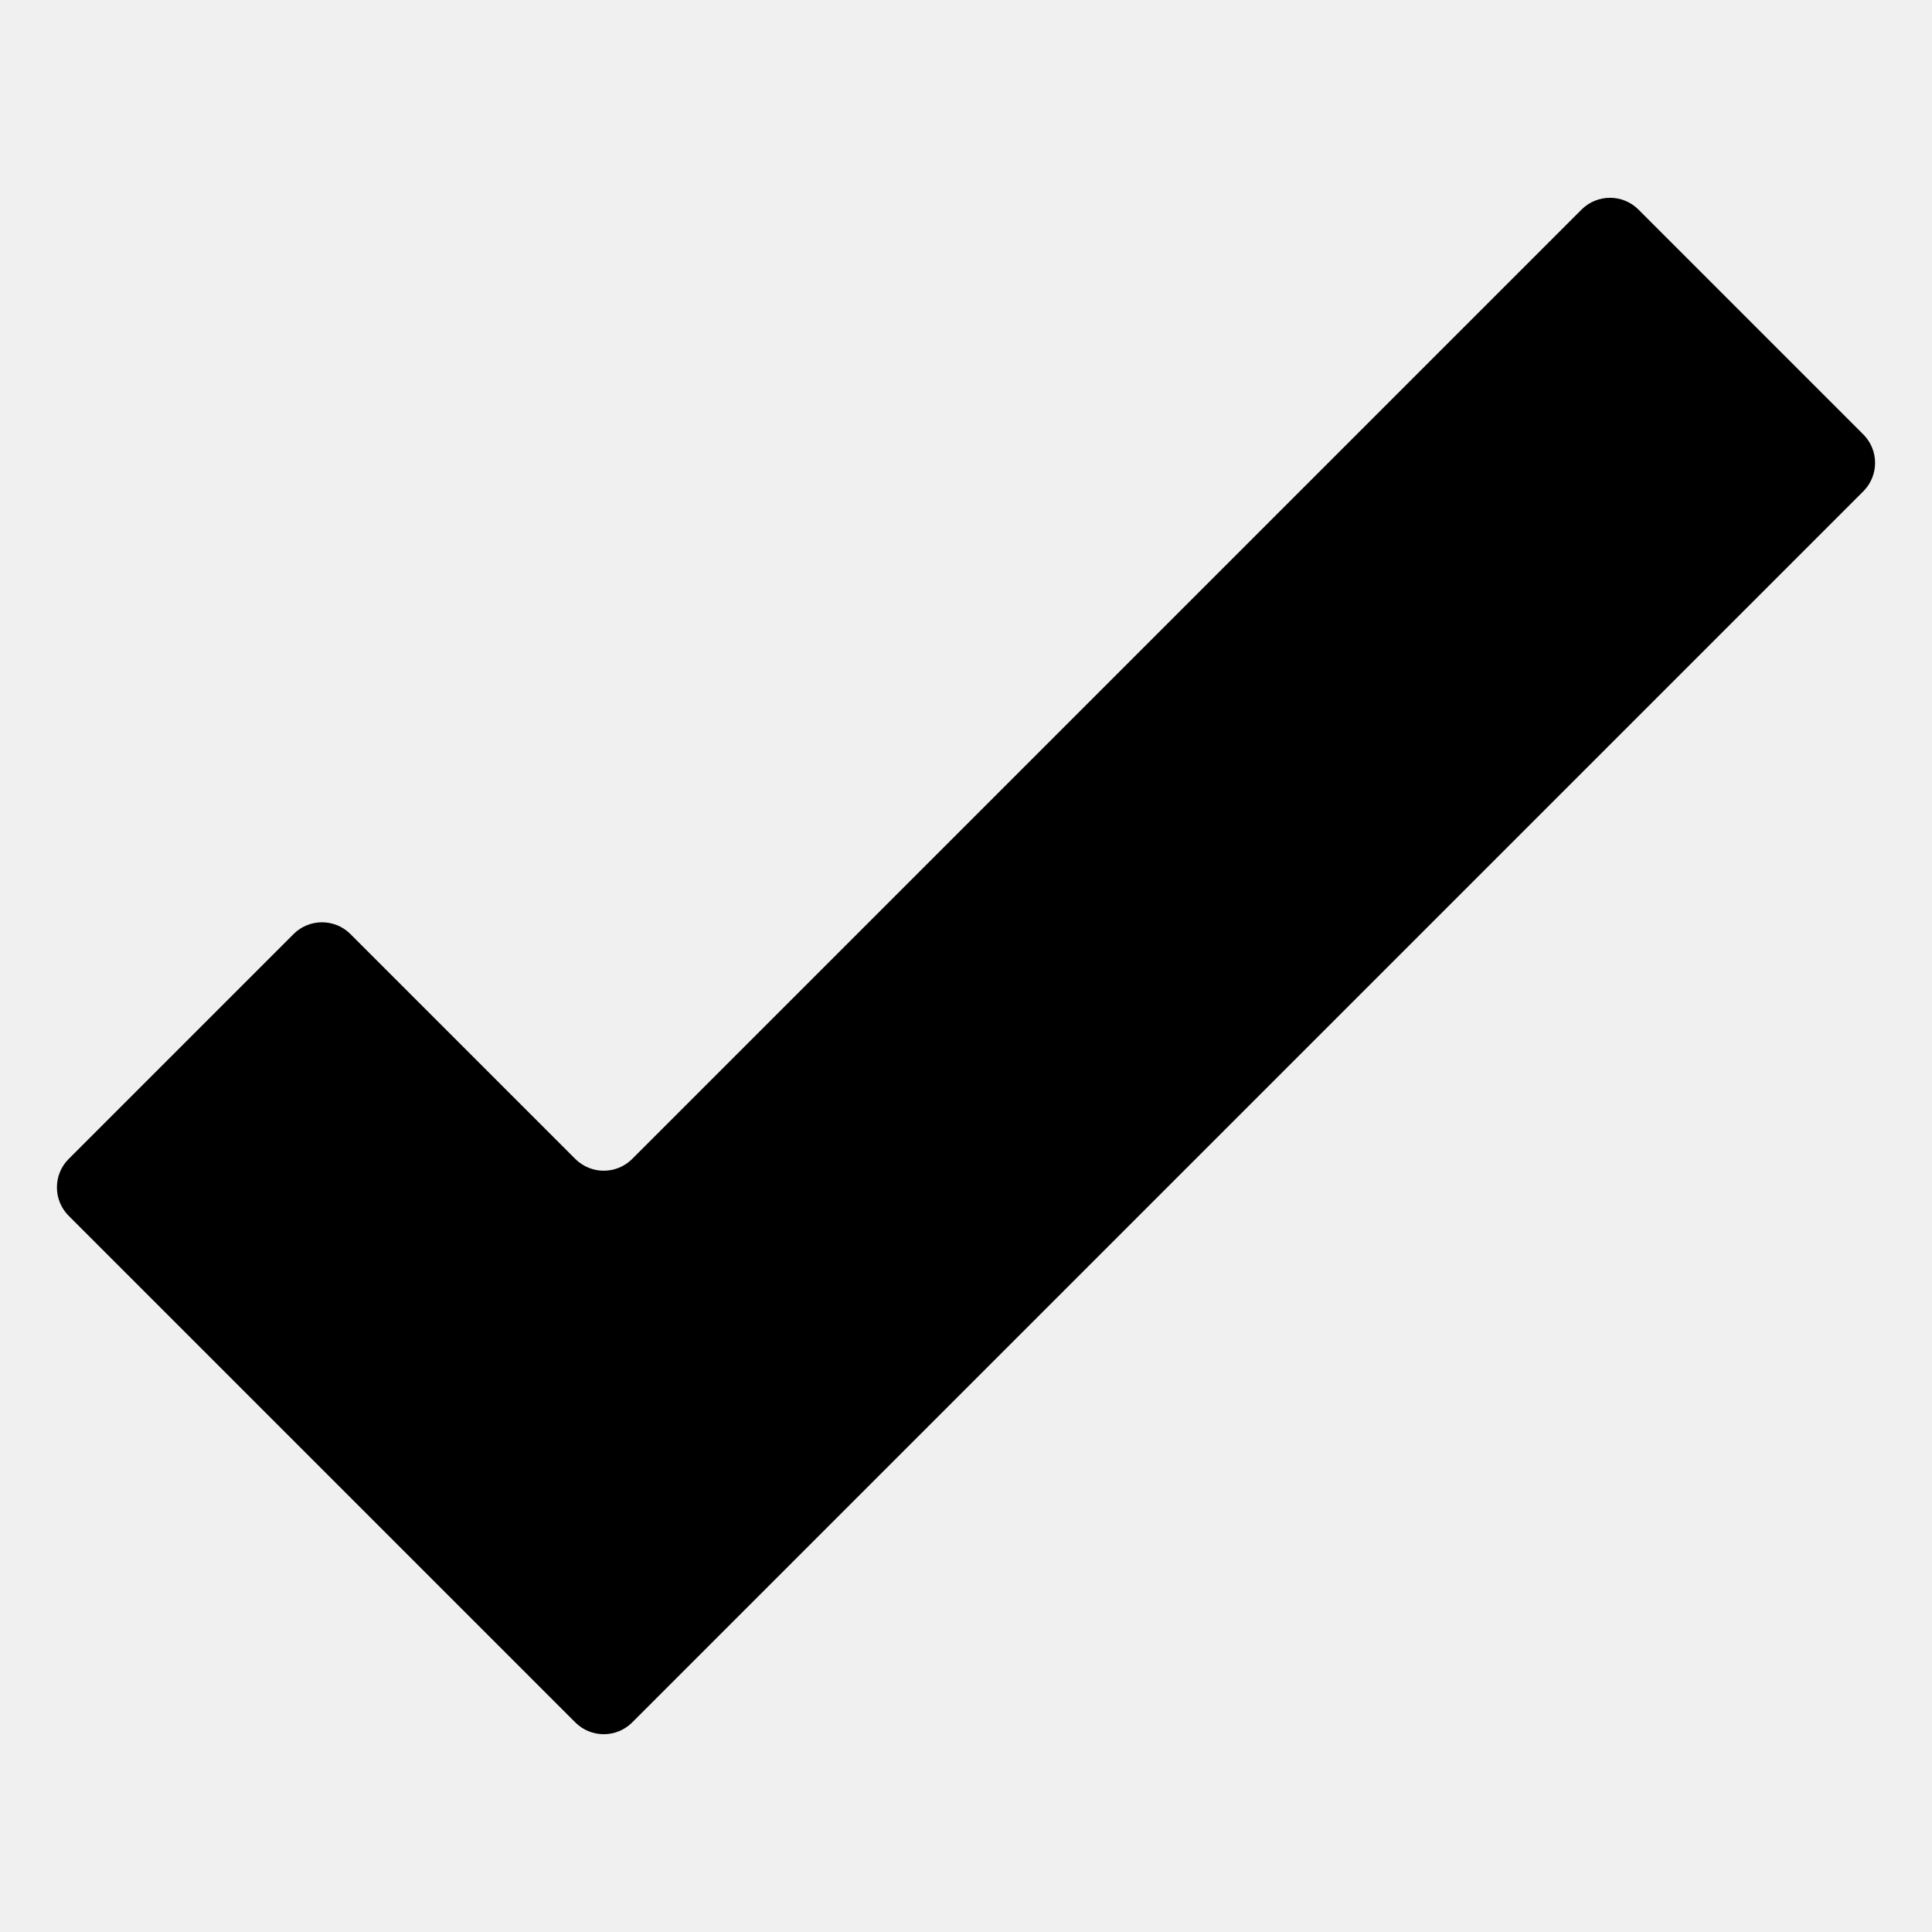
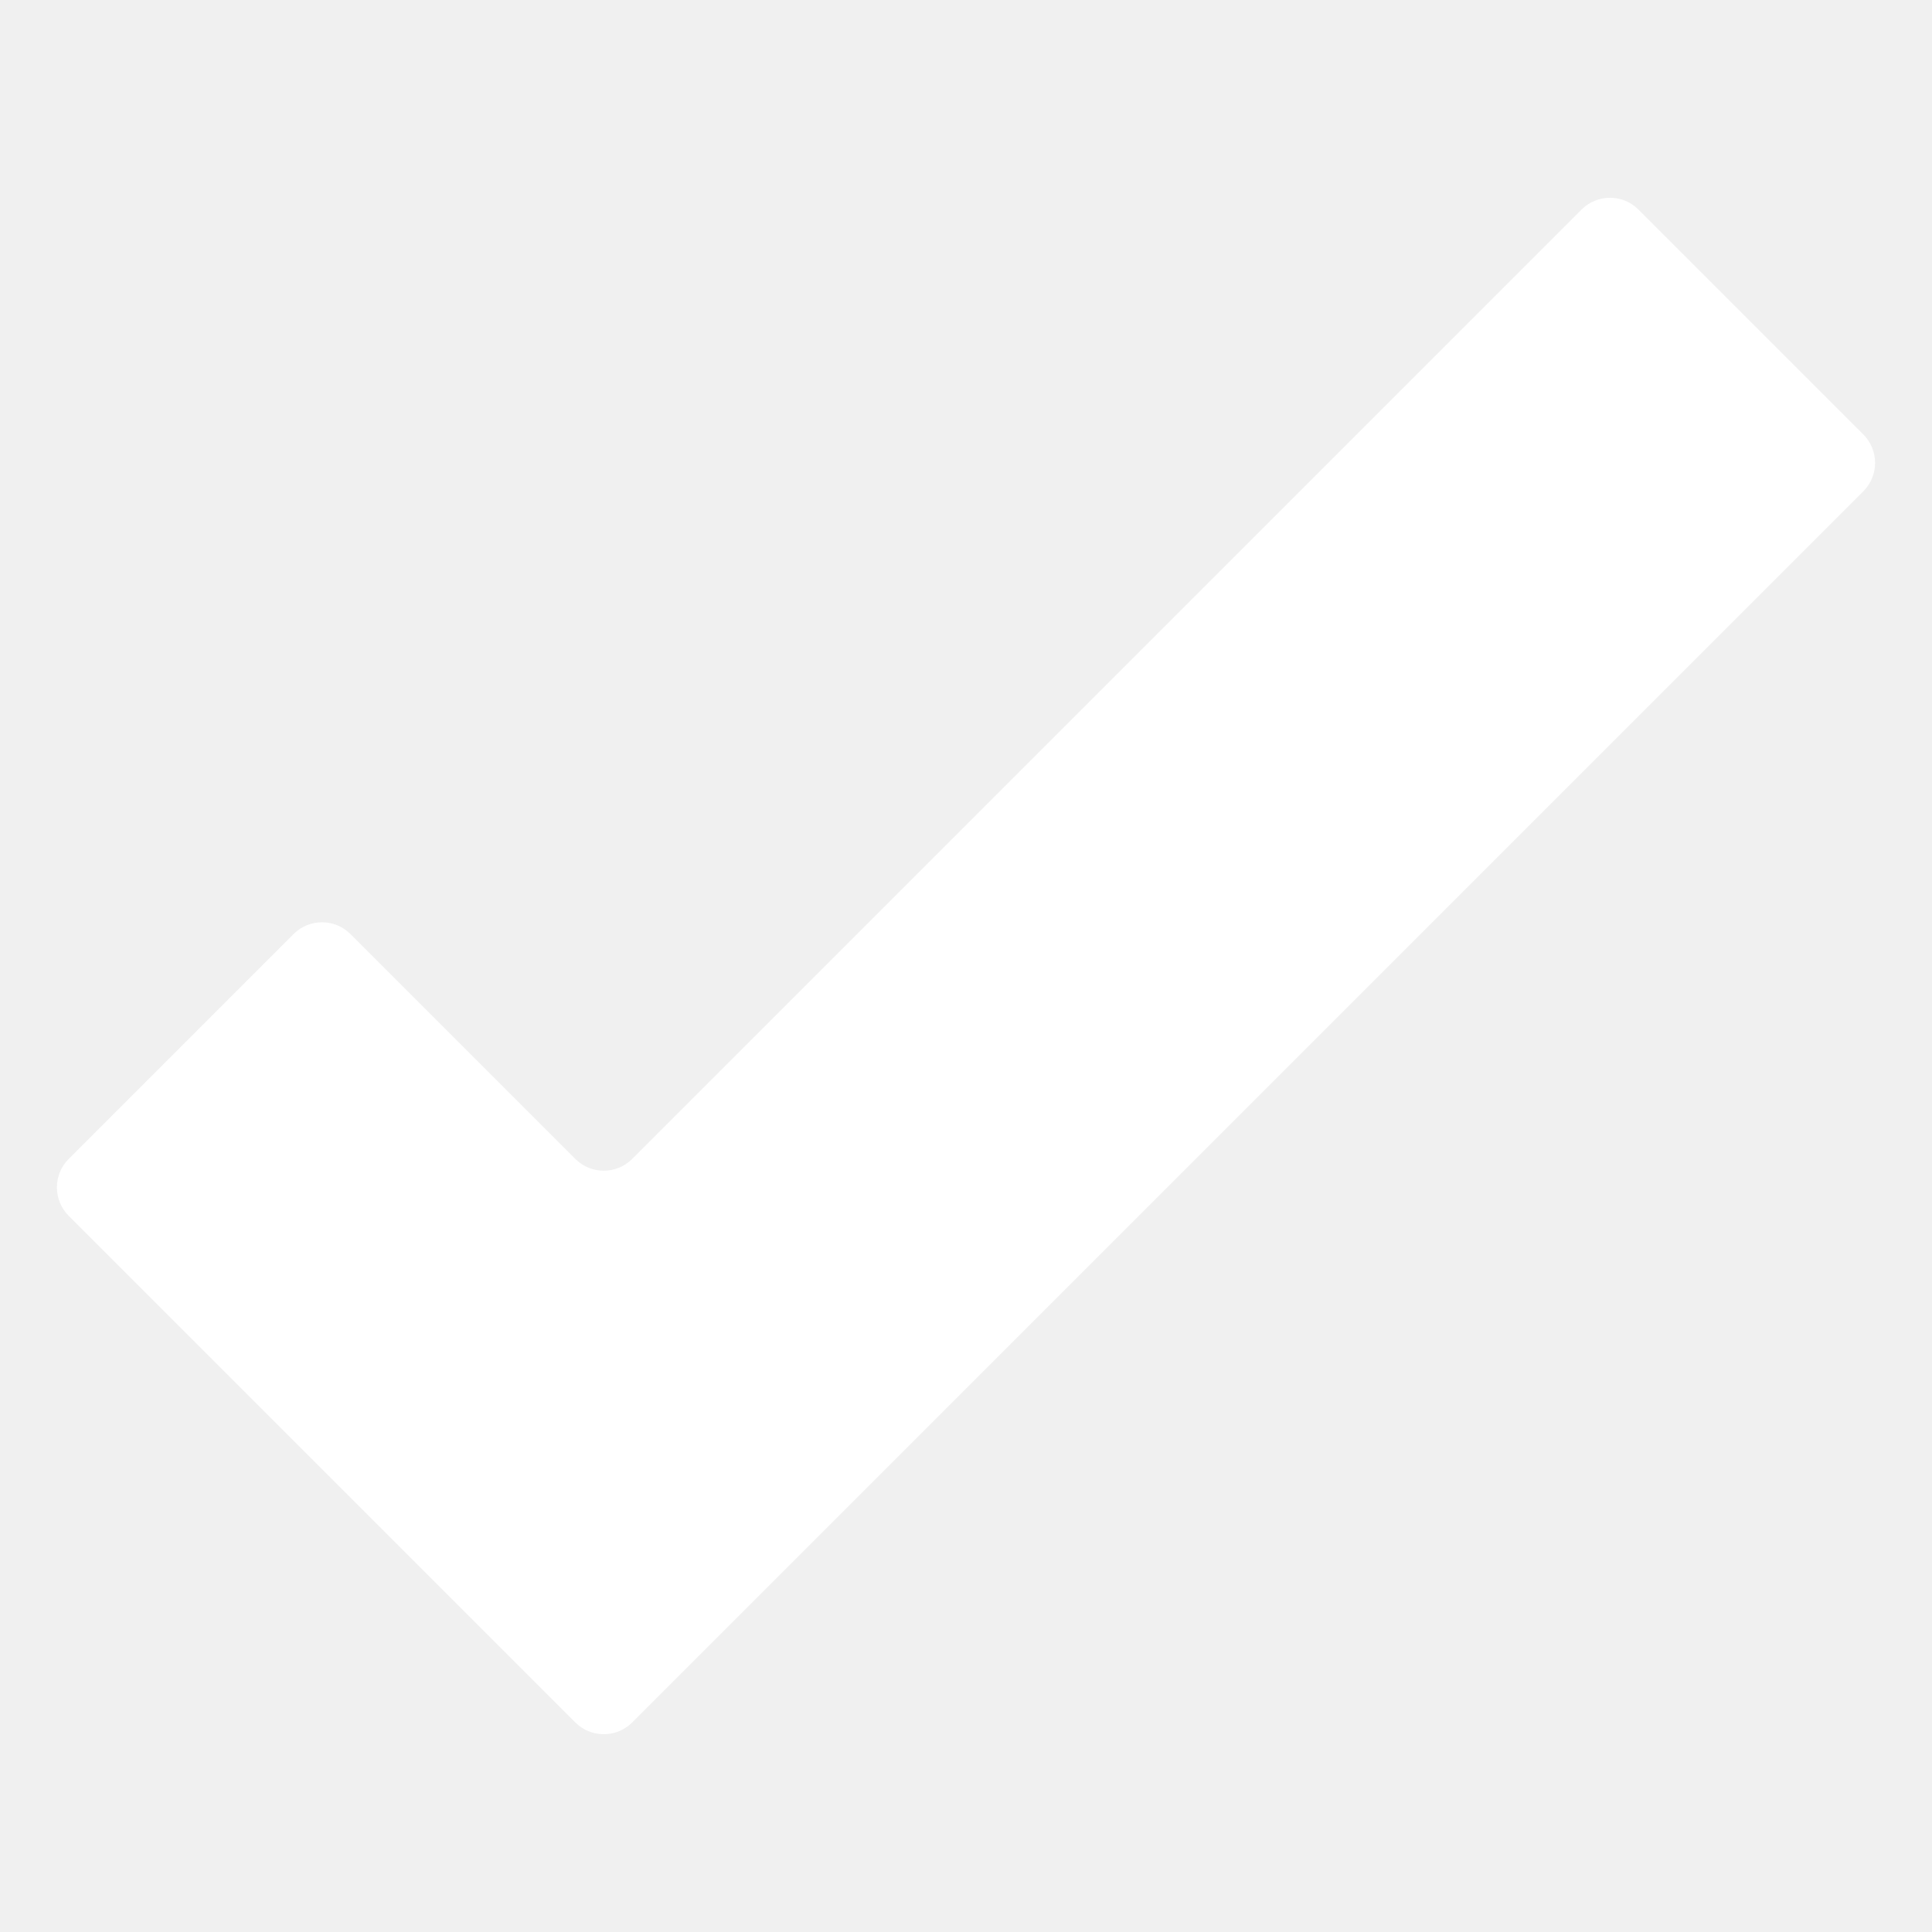
<svg xmlns="http://www.w3.org/2000/svg" viewBox="0 0 16 16">
  <g transform="matrix(0.6666667,0,0,0.6666667,0,0)">
-     <path d="M23.15,5.4l-2.8-2.8a.5.5,0,0,0-.7,0L7.85,14.4a.5.5,0,0,1-.7,0l-2.8-2.8a.5.5,0,0,0-.7,0L.85,14.4a.5.5,0,0,0,0,.7l6.3,6.3a.5.5,0,0,0,.7,0L23.15,6.1A.5.5,0,0,0,23.15,5.4Z" style="fill: #000000" />
+     <path d="M23.15,5.4l-2.8-2.8a.5.5,0,0,0-.7,0L7.85,14.4a.5.5,0,0,1-.7,0l-2.8-2.8a.5.5,0,0,0-.7,0L.85,14.4a.5.5,0,0,0,0,.7l6.3,6.3a.5.5,0,0,0,.7,0L23.15,6.1A.5.5,0,0,0,23.15,5.4Z" style="fill: #ffffff" />
  </g>
</svg>
